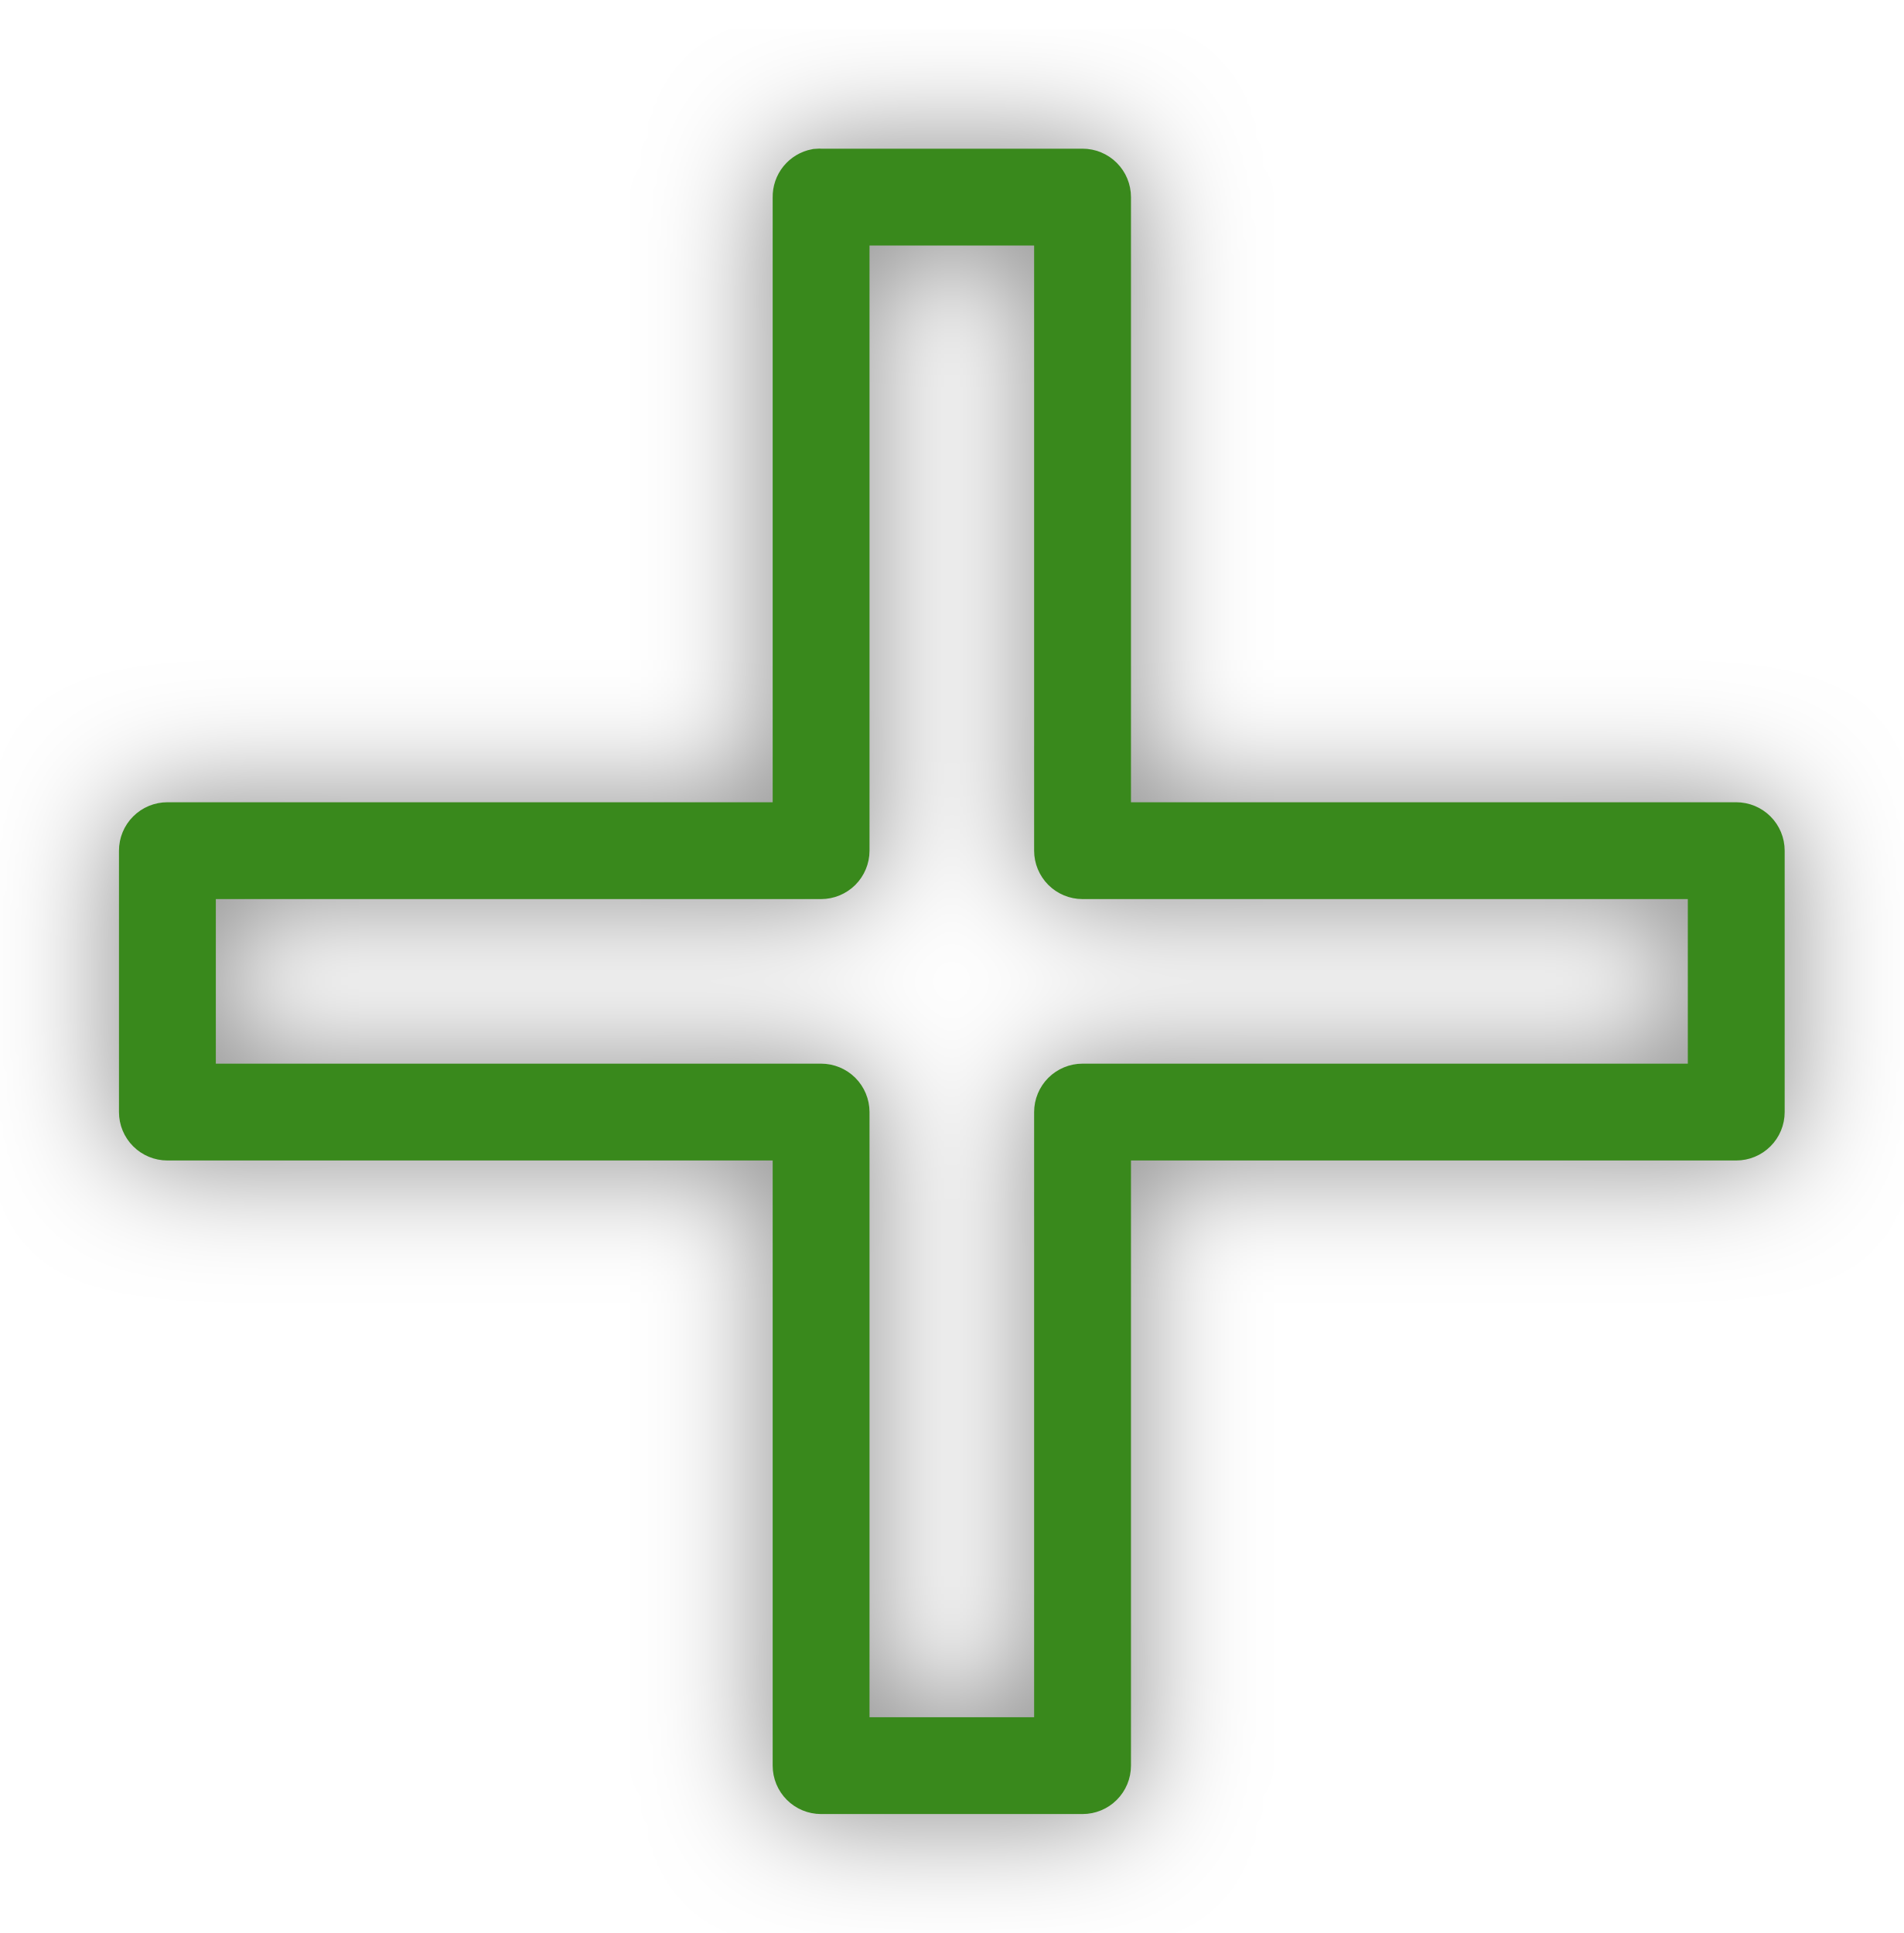
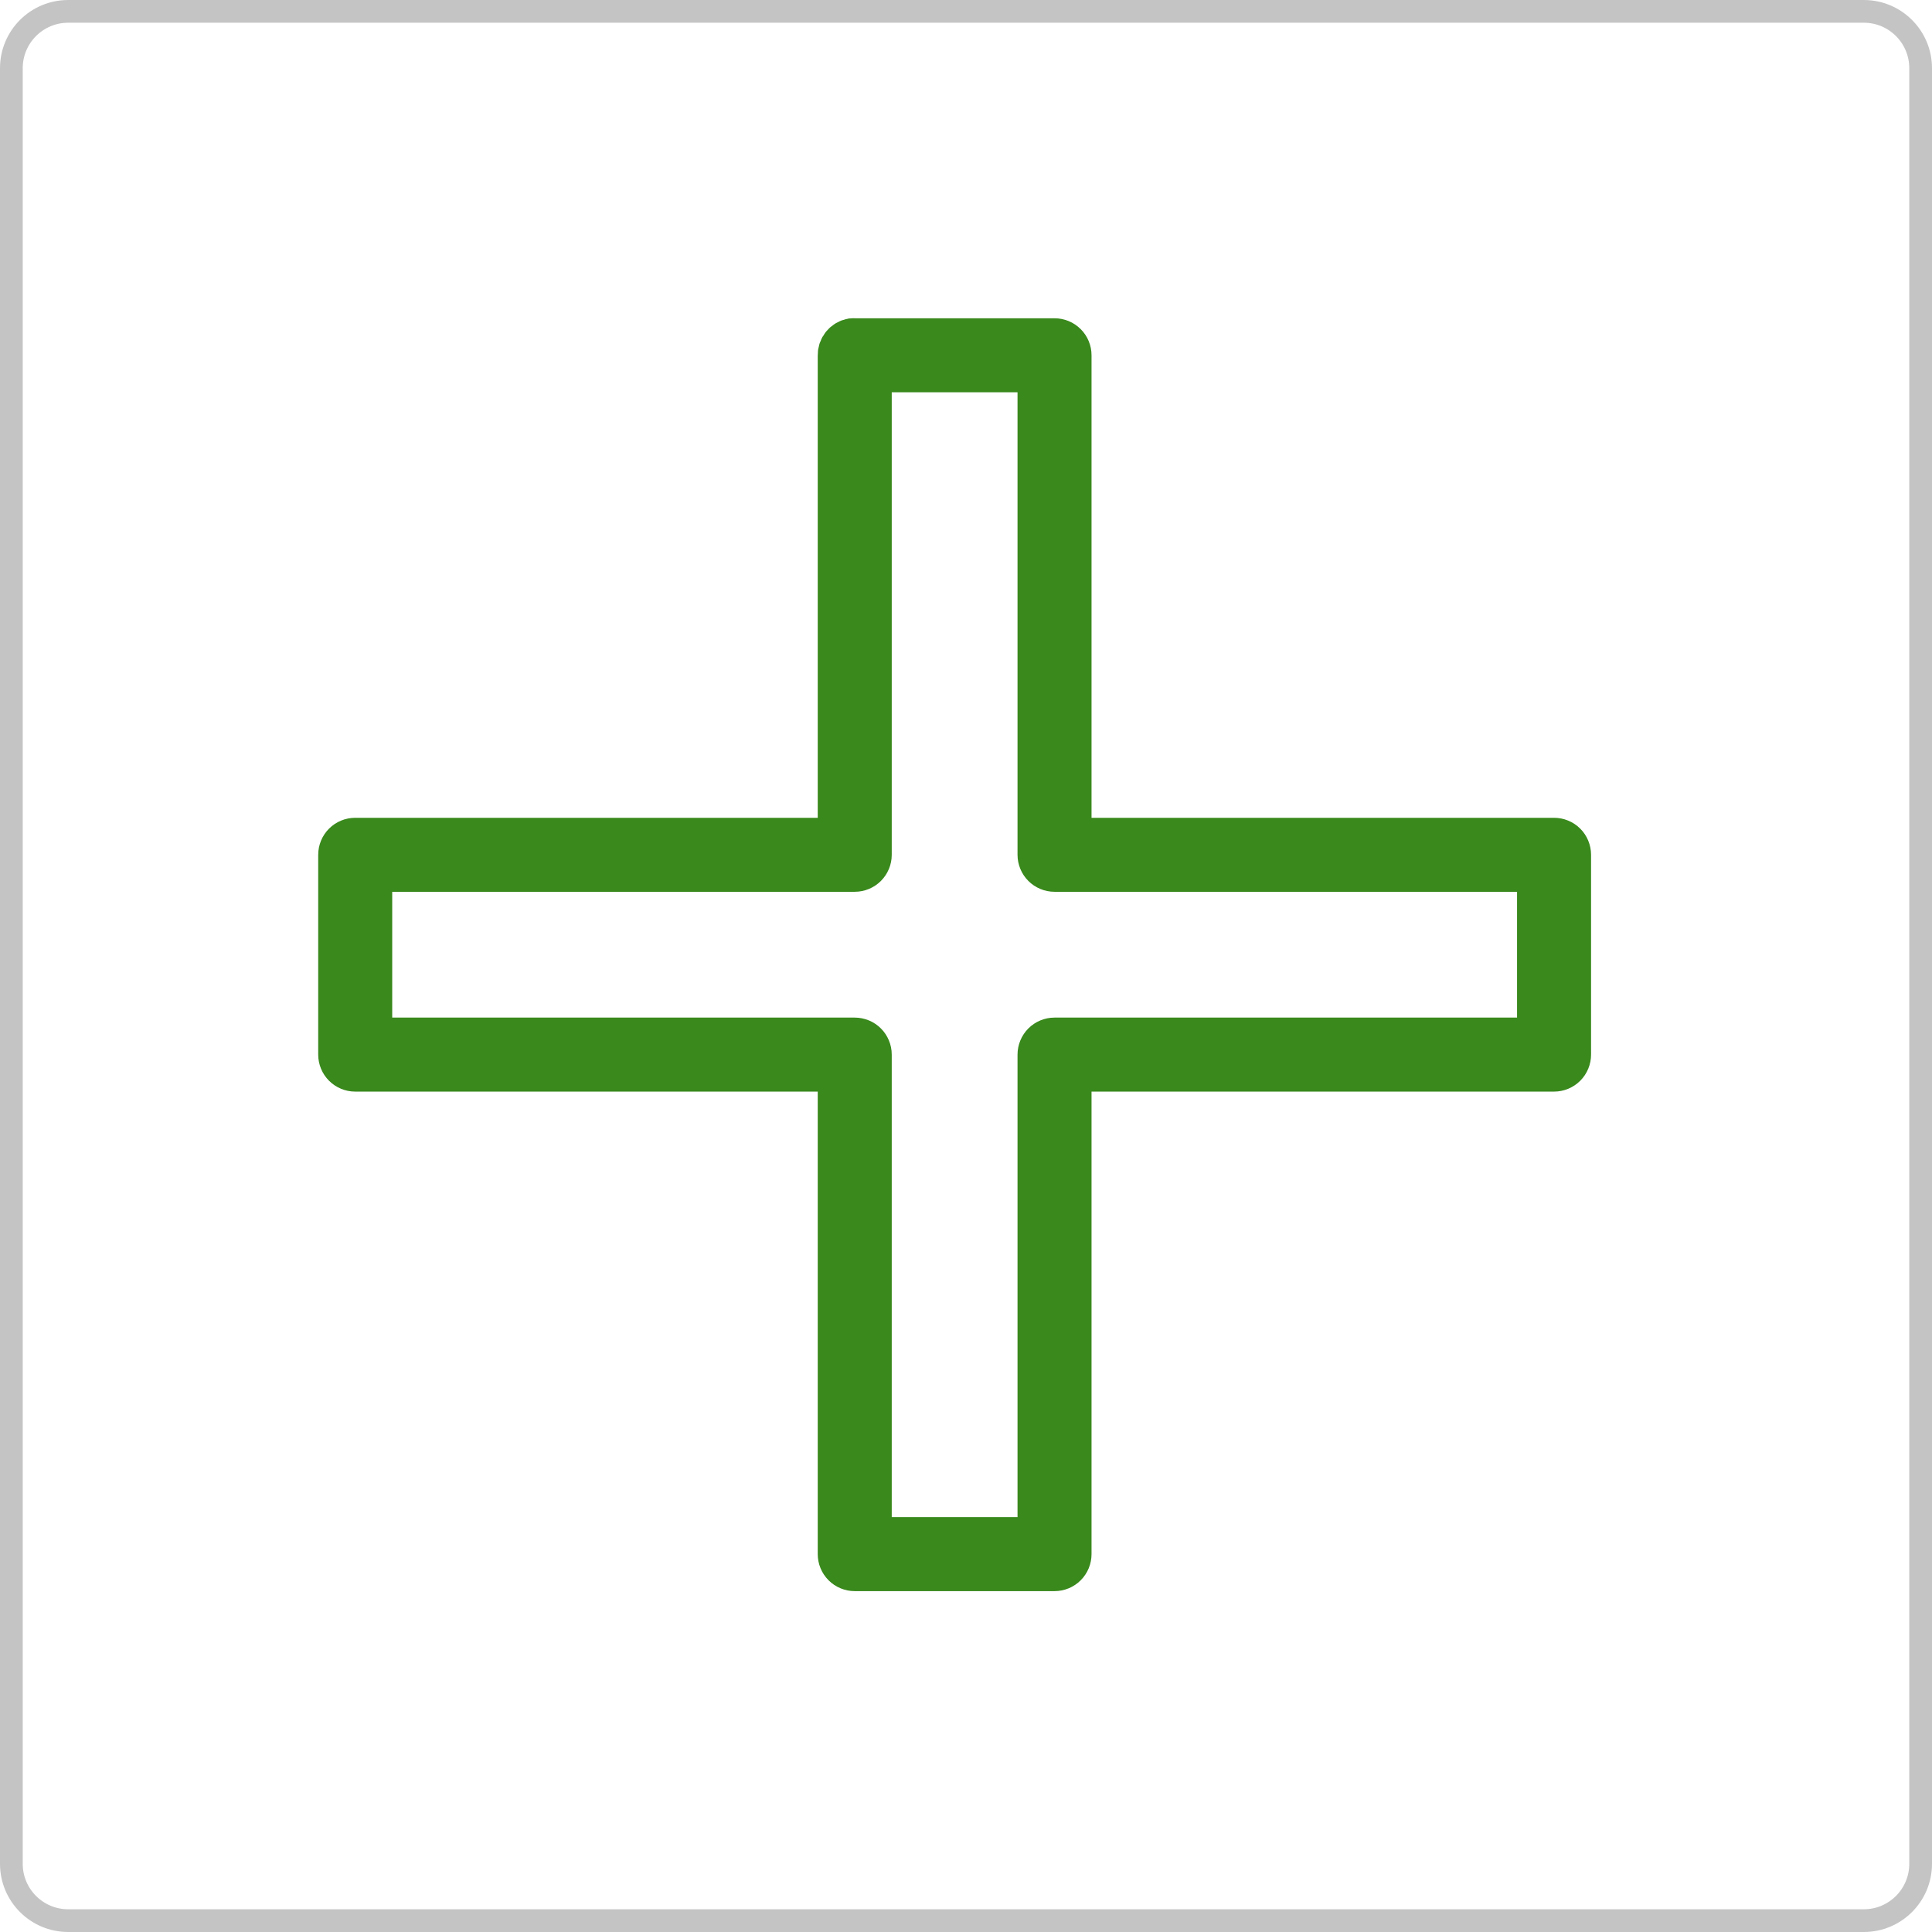
- <svg xmlns="http://www.w3.org/2000/svg" width="64" height="65" viewBox="0 0 64 65" fill="none">
-   <g filter="url(#filter0_d)">
-     <path d="M27.487 6C27.341 6.028 27.211 6.106 27.117 6.221C27.024 6.336 26.974 6.48 26.977 6.628V27.977H5.628C5.461 27.977 5.302 28.043 5.184 28.161C5.066 28.278 5 28.438 5 28.605V37.395C5 37.562 5.066 37.721 5.184 37.839C5.302 37.957 5.461 38.023 5.628 38.023H26.977V59.372C26.977 59.539 27.043 59.698 27.161 59.816C27.278 59.934 27.438 60 27.605 60H36.395C36.562 60 36.722 59.934 36.839 59.816C36.957 59.698 37.023 59.539 37.023 59.372V38.023H58.372C58.539 38.023 58.698 37.957 58.816 37.839C58.934 37.721 59 37.562 59 37.395V28.605C59 28.438 58.934 28.278 58.816 28.161C58.698 28.043 58.539 27.977 58.372 27.977H37.023V6.628C37.023 6.461 36.957 6.302 36.839 6.184C36.722 6.066 36.562 6 36.395 6H27.605C27.566 5.996 27.526 5.996 27.487 6V6ZM28.233 7.256H35.767V28.605C35.767 28.771 35.834 28.931 35.951 29.049C36.069 29.166 36.229 29.233 36.395 29.233H57.744V36.767H36.395C36.229 36.767 36.069 36.834 35.951 36.951C35.834 37.069 35.767 37.229 35.767 37.395V58.744H28.233V37.395C28.233 37.229 28.166 37.069 28.049 36.951C27.931 36.834 27.771 36.767 27.605 36.767H6.256V29.233H27.605C27.771 29.233 27.931 29.166 28.049 29.049C28.166 28.931 28.233 28.771 28.233 28.605V7.256Z" stroke="#39891C" stroke-width="2" />
-   </g>
-   <defs>
-     <filter id="filter0_d" x="0" y="0.997" width="64" height="64.003" filterUnits="userSpaceOnUse" color-interpolation-filters="sRGB">
-       <feFlood flood-opacity="0" result="BackgroundImageFix" />
-       <feColorMatrix in="SourceAlpha" type="matrix" values="0 0 0 0 0 0 0 0 0 0 0 0 0 0 0 0 0 0 127 0" />
-       <feOffset />
-       <feGaussianBlur stdDeviation="2" />
-       <feColorMatrix type="matrix" values="0 0 0 0 0 0 0 0 0 0 0 0 0 0 0 0 0 0 0.5 0" />
-       <feBlend mode="normal" in2="BackgroundImageFix" result="effect1_dropShadow" />
-       <feBlend mode="normal" in="SourceGraphic" in2="effect1_dropShadow" result="shape" />
-     </filter>
-   </defs>
+ <svg xmlns="http://www.w3.org/2000/svg" width="85" height="85" viewBox="0 0 85 85" fill="none">
+   <path d="M37.487 15.003C37.342 15.03 37.211 15.109 37.117 15.224C37.024 15.338 36.974 15.483 36.977 15.631V36.98H15.628C15.461 36.98 15.302 37.046 15.184 37.163C15.066 37.281 15 37.441 15 37.607V46.398C15 46.565 15.066 46.724 15.184 46.842C15.302 46.96 15.461 47.026 15.628 47.026H36.977V68.375C36.977 68.541 37.043 68.701 37.161 68.819C37.278 68.937 37.438 69.003 37.605 69.003H46.395C46.562 69.003 46.722 68.937 46.839 68.819C46.957 68.701 47.023 68.541 47.023 68.375V47.026H68.372C68.539 47.026 68.698 46.96 68.816 46.842C68.934 46.724 69 46.565 69 46.398V37.607C69 37.441 68.934 37.281 68.816 37.163C68.698 37.046 68.539 36.98 68.372 36.98H47.023V15.631C47.023 15.464 46.957 15.304 46.839 15.187C46.722 15.069 46.562 15.003 46.395 15.003H37.605C37.566 14.999 37.526 14.999 37.487 15.003V15.003ZM38.233 16.259H45.767V37.607C45.767 37.774 45.834 37.934 45.951 38.051C46.069 38.169 46.229 38.235 46.395 38.235H67.744V45.77H46.395C46.229 45.77 46.069 45.836 45.951 45.954C45.834 46.072 45.767 46.232 45.767 46.398V67.747H38.233V46.398C38.233 46.232 38.166 46.072 38.049 45.954C37.931 45.836 37.771 45.77 37.605 45.77H16.256V38.235H37.605C37.771 38.235 37.931 38.169 38.049 38.051C38.166 37.934 38.233 37.774 38.233 37.607V16.259Z" stroke="#39891C" stroke-width="2" />
+   <rect x="0.5" y="0.5" width="84" height="84" rx="2.5" stroke="#C4C4C4" />
</svg>
